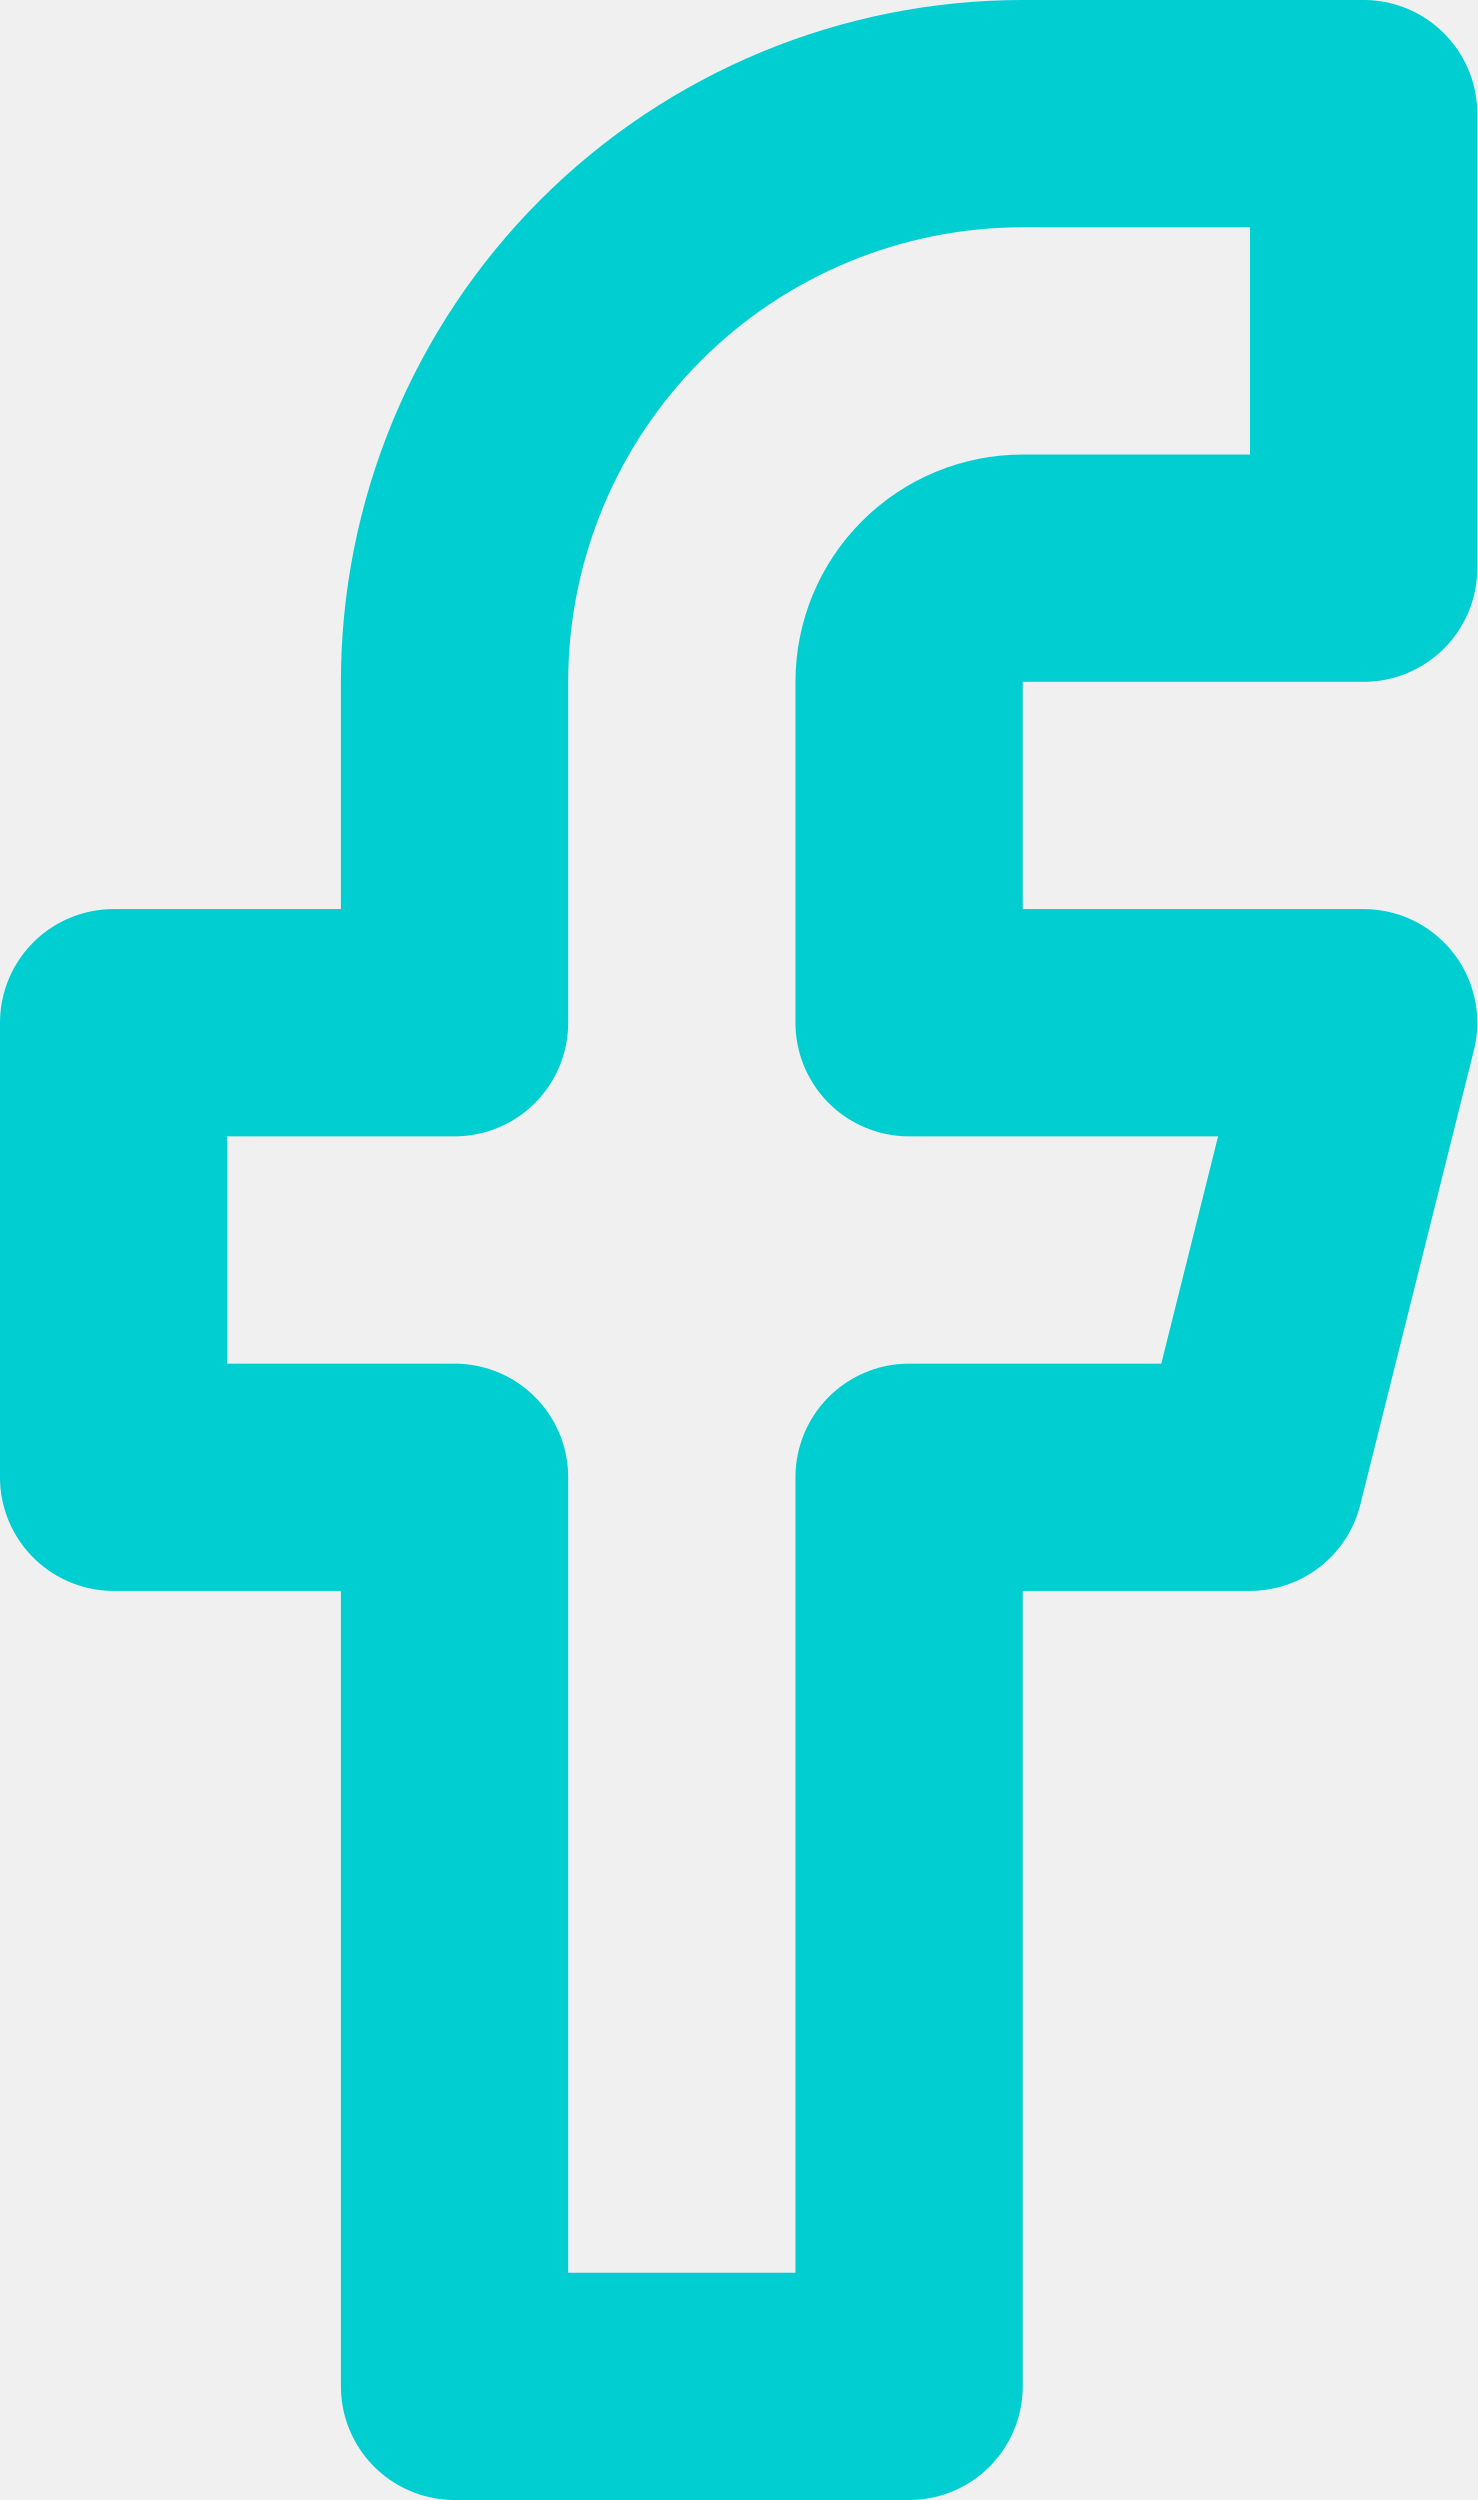
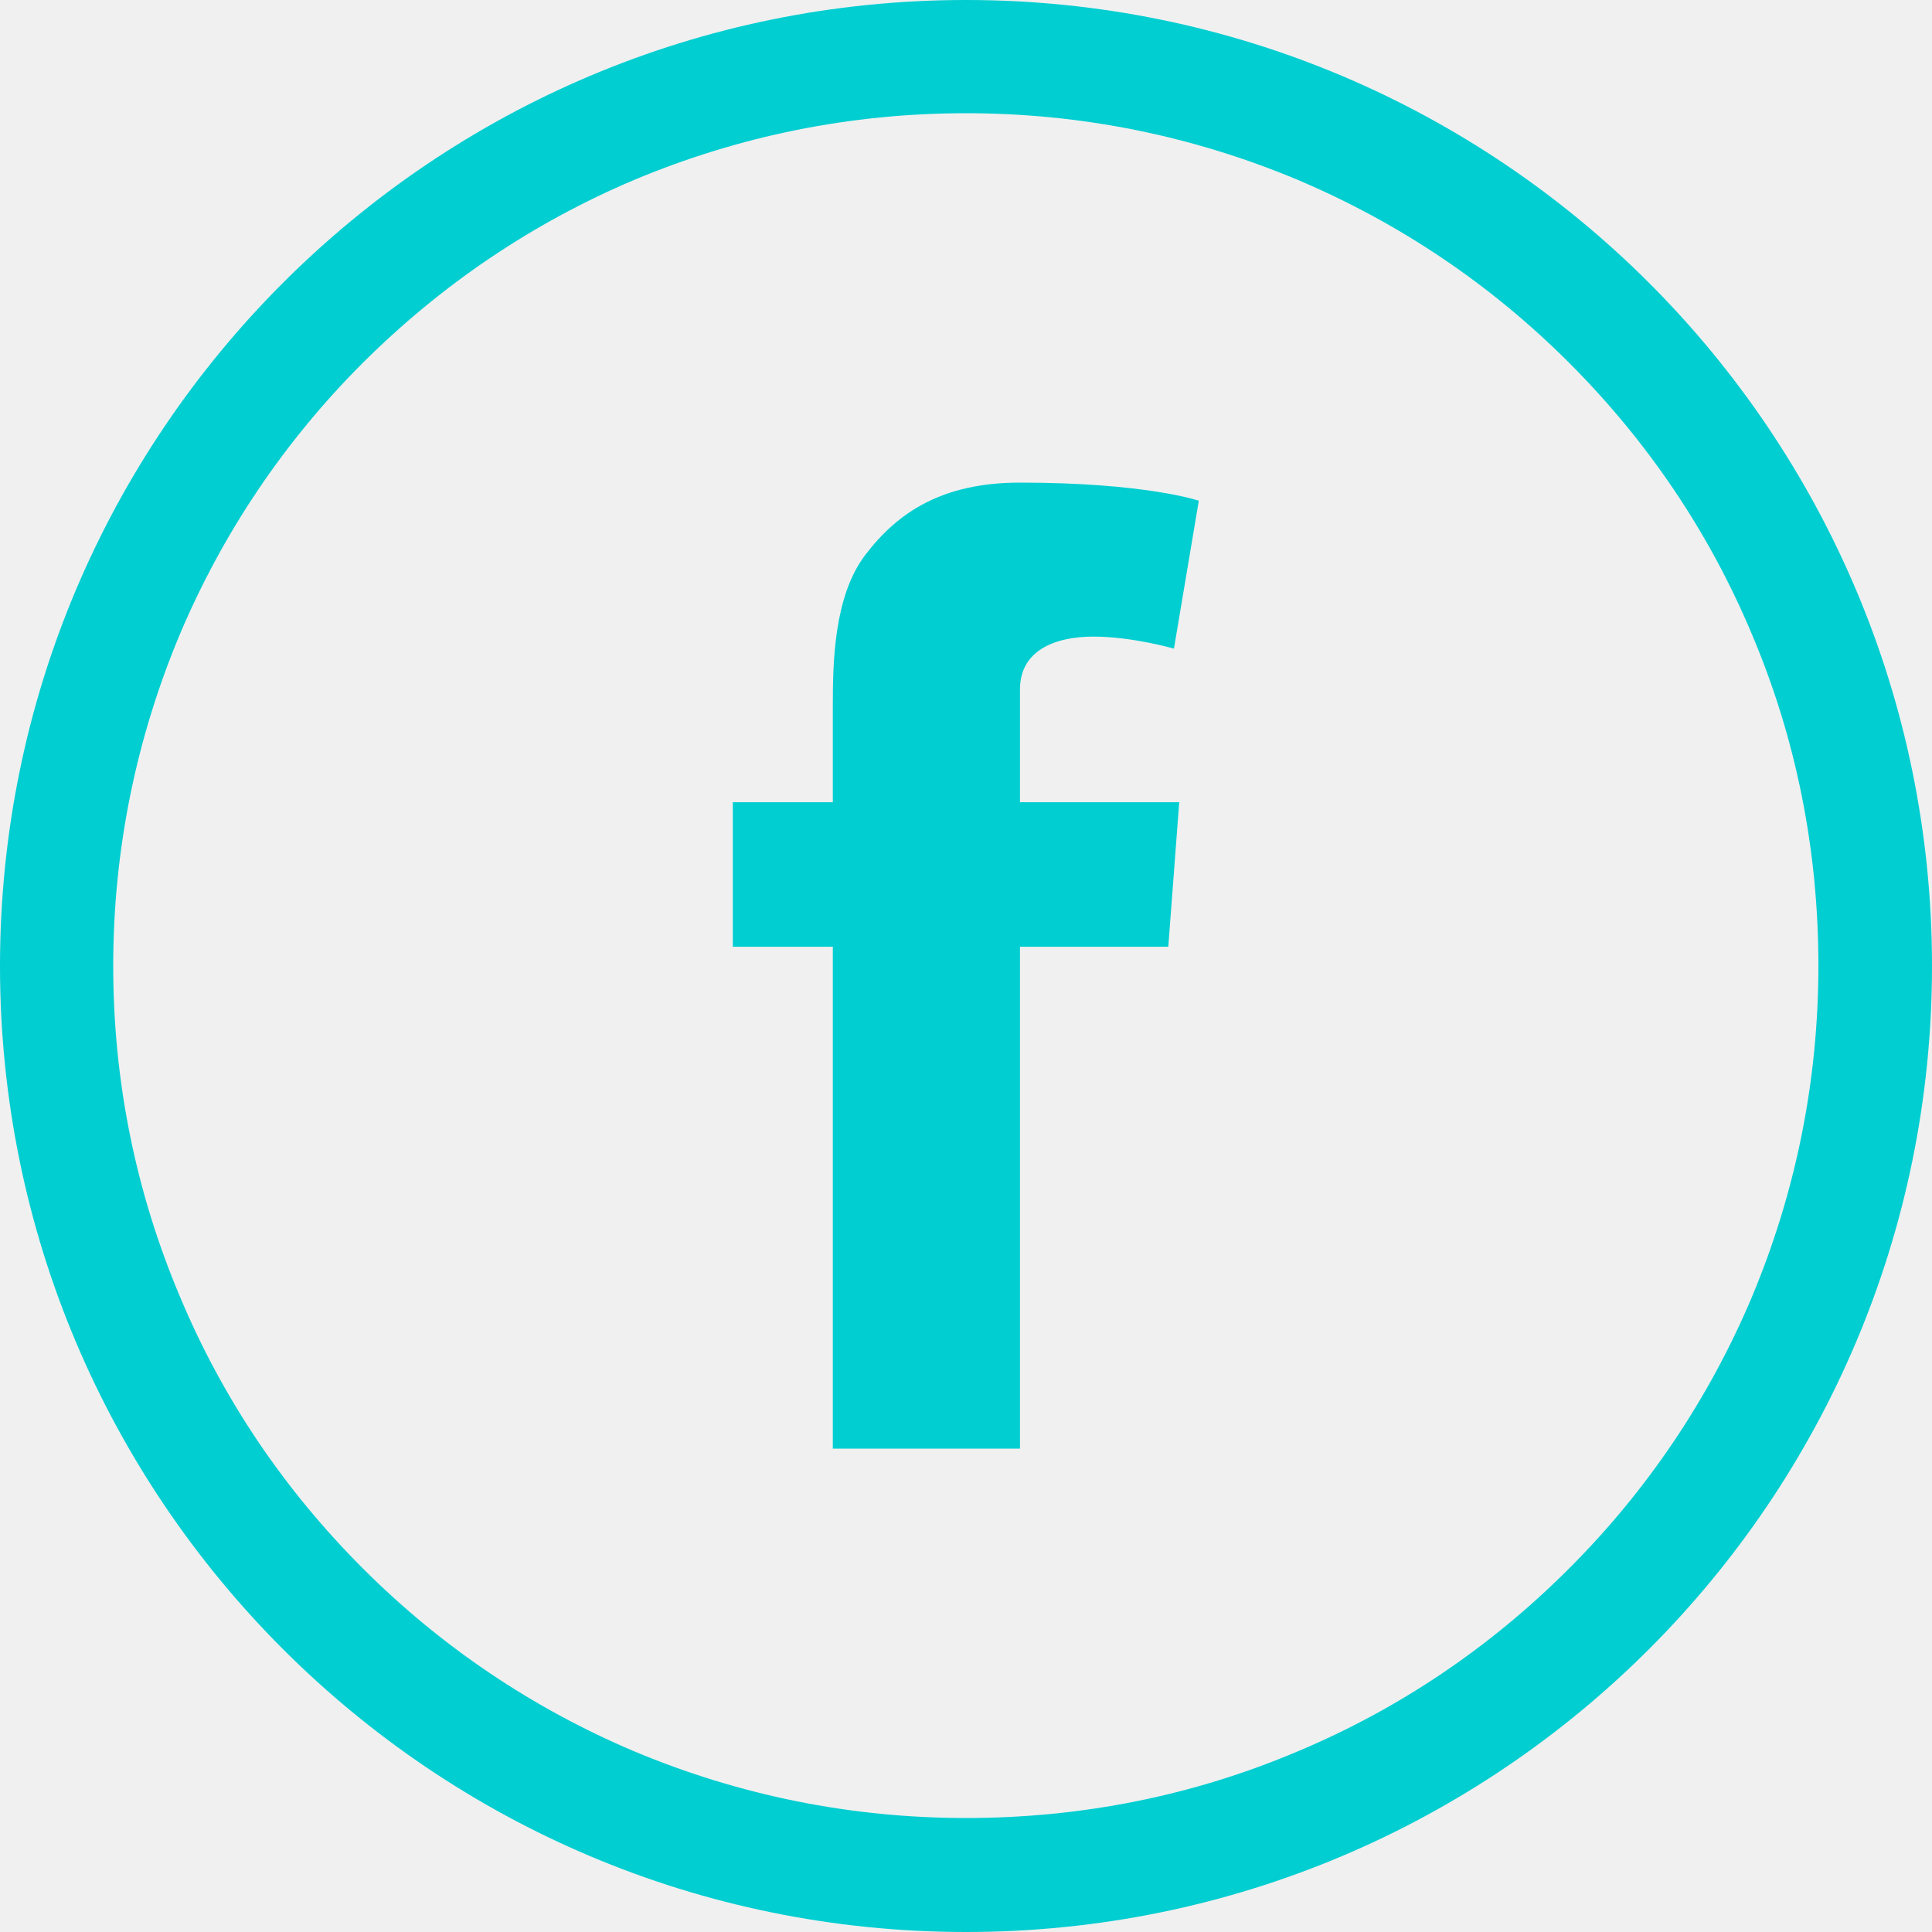
- <svg xmlns="http://www.w3.org/2000/svg" width="13" height="22" viewBox="0 0 13 22" fill="none">
-   <path d="M12 1H9C7.674 1 6.402 1.527 5.464 2.464C4.527 3.402 4 4.674 4 6V9H1V13H4V21H8V13H11L12 9H8V6C8 5.735 8.105 5.48 8.293 5.293C8.48 5.105 8.735 5 9 5H12V1Z" stroke="#00CED1" stroke-width="2" stroke-linecap="round" stroke-linejoin="round" />
+ <svg xmlns="http://www.w3.org/2000/svg" width="30" height="30" viewBox="0 0 30 30" fill="none">
+   <g clip-path="url(#clip0_10_8)">
+     <path d="M15 0C6.715 0 0 6.715 0 15C0 23.285 6.715 30 15 30C23.285 30 30 23.285 30 15C30 6.715 23.285 0 15 0ZM24.363 24.357C23.145 25.576 21.732 26.531 20.156 27.193C18.527 27.885 16.793 28.23 15 28.23C13.213 28.23 11.479 27.879 9.844 27.193C8.268 26.525 6.85 25.57 5.637 24.357C4.418 23.139 3.463 21.727 2.801 20.15C2.109 18.521 1.758 16.787 1.758 15C1.758 13.213 2.109 11.479 2.795 9.844C3.463 8.268 4.418 6.85 5.631 5.637C6.855 4.418 8.268 3.463 9.844 2.795C11.479 2.109 13.213 1.758 15 1.758C16.787 1.758 18.521 2.109 20.156 2.795C21.732 3.463 23.15 4.418 24.363 5.631C25.582 6.85 26.537 8.262 27.199 9.838C27.891 11.467 28.236 13.201 28.236 14.994C28.236 16.781 27.885 18.516 27.199 20.15C26.531 21.727 25.576 23.145 24.363 24.357Z" fill="#00CED1" />
+     <path d="M16.98 9.885C17.584 9.885 18.229 10.072 18.229 10.072L18.615 7.775C18.615 7.775 17.795 7.494 15.838 7.494C14.637 7.494 13.94 7.951 13.43 8.625C12.949 9.264 12.932 10.289 12.932 10.951V12.457H11.379V14.701H12.932V22.494H15.838V14.701H18.141L18.311 12.457H15.838V10.705C15.838 10.102 16.377 9.885 16.98 9.885Z" fill="#00CED1" />
+   </g>
+   <defs>
+     <clipPath id="clip0_10_8">
+       <rect width="30" height="30" fill="white" />
+     </clipPath>
+   </defs>
</svg>
